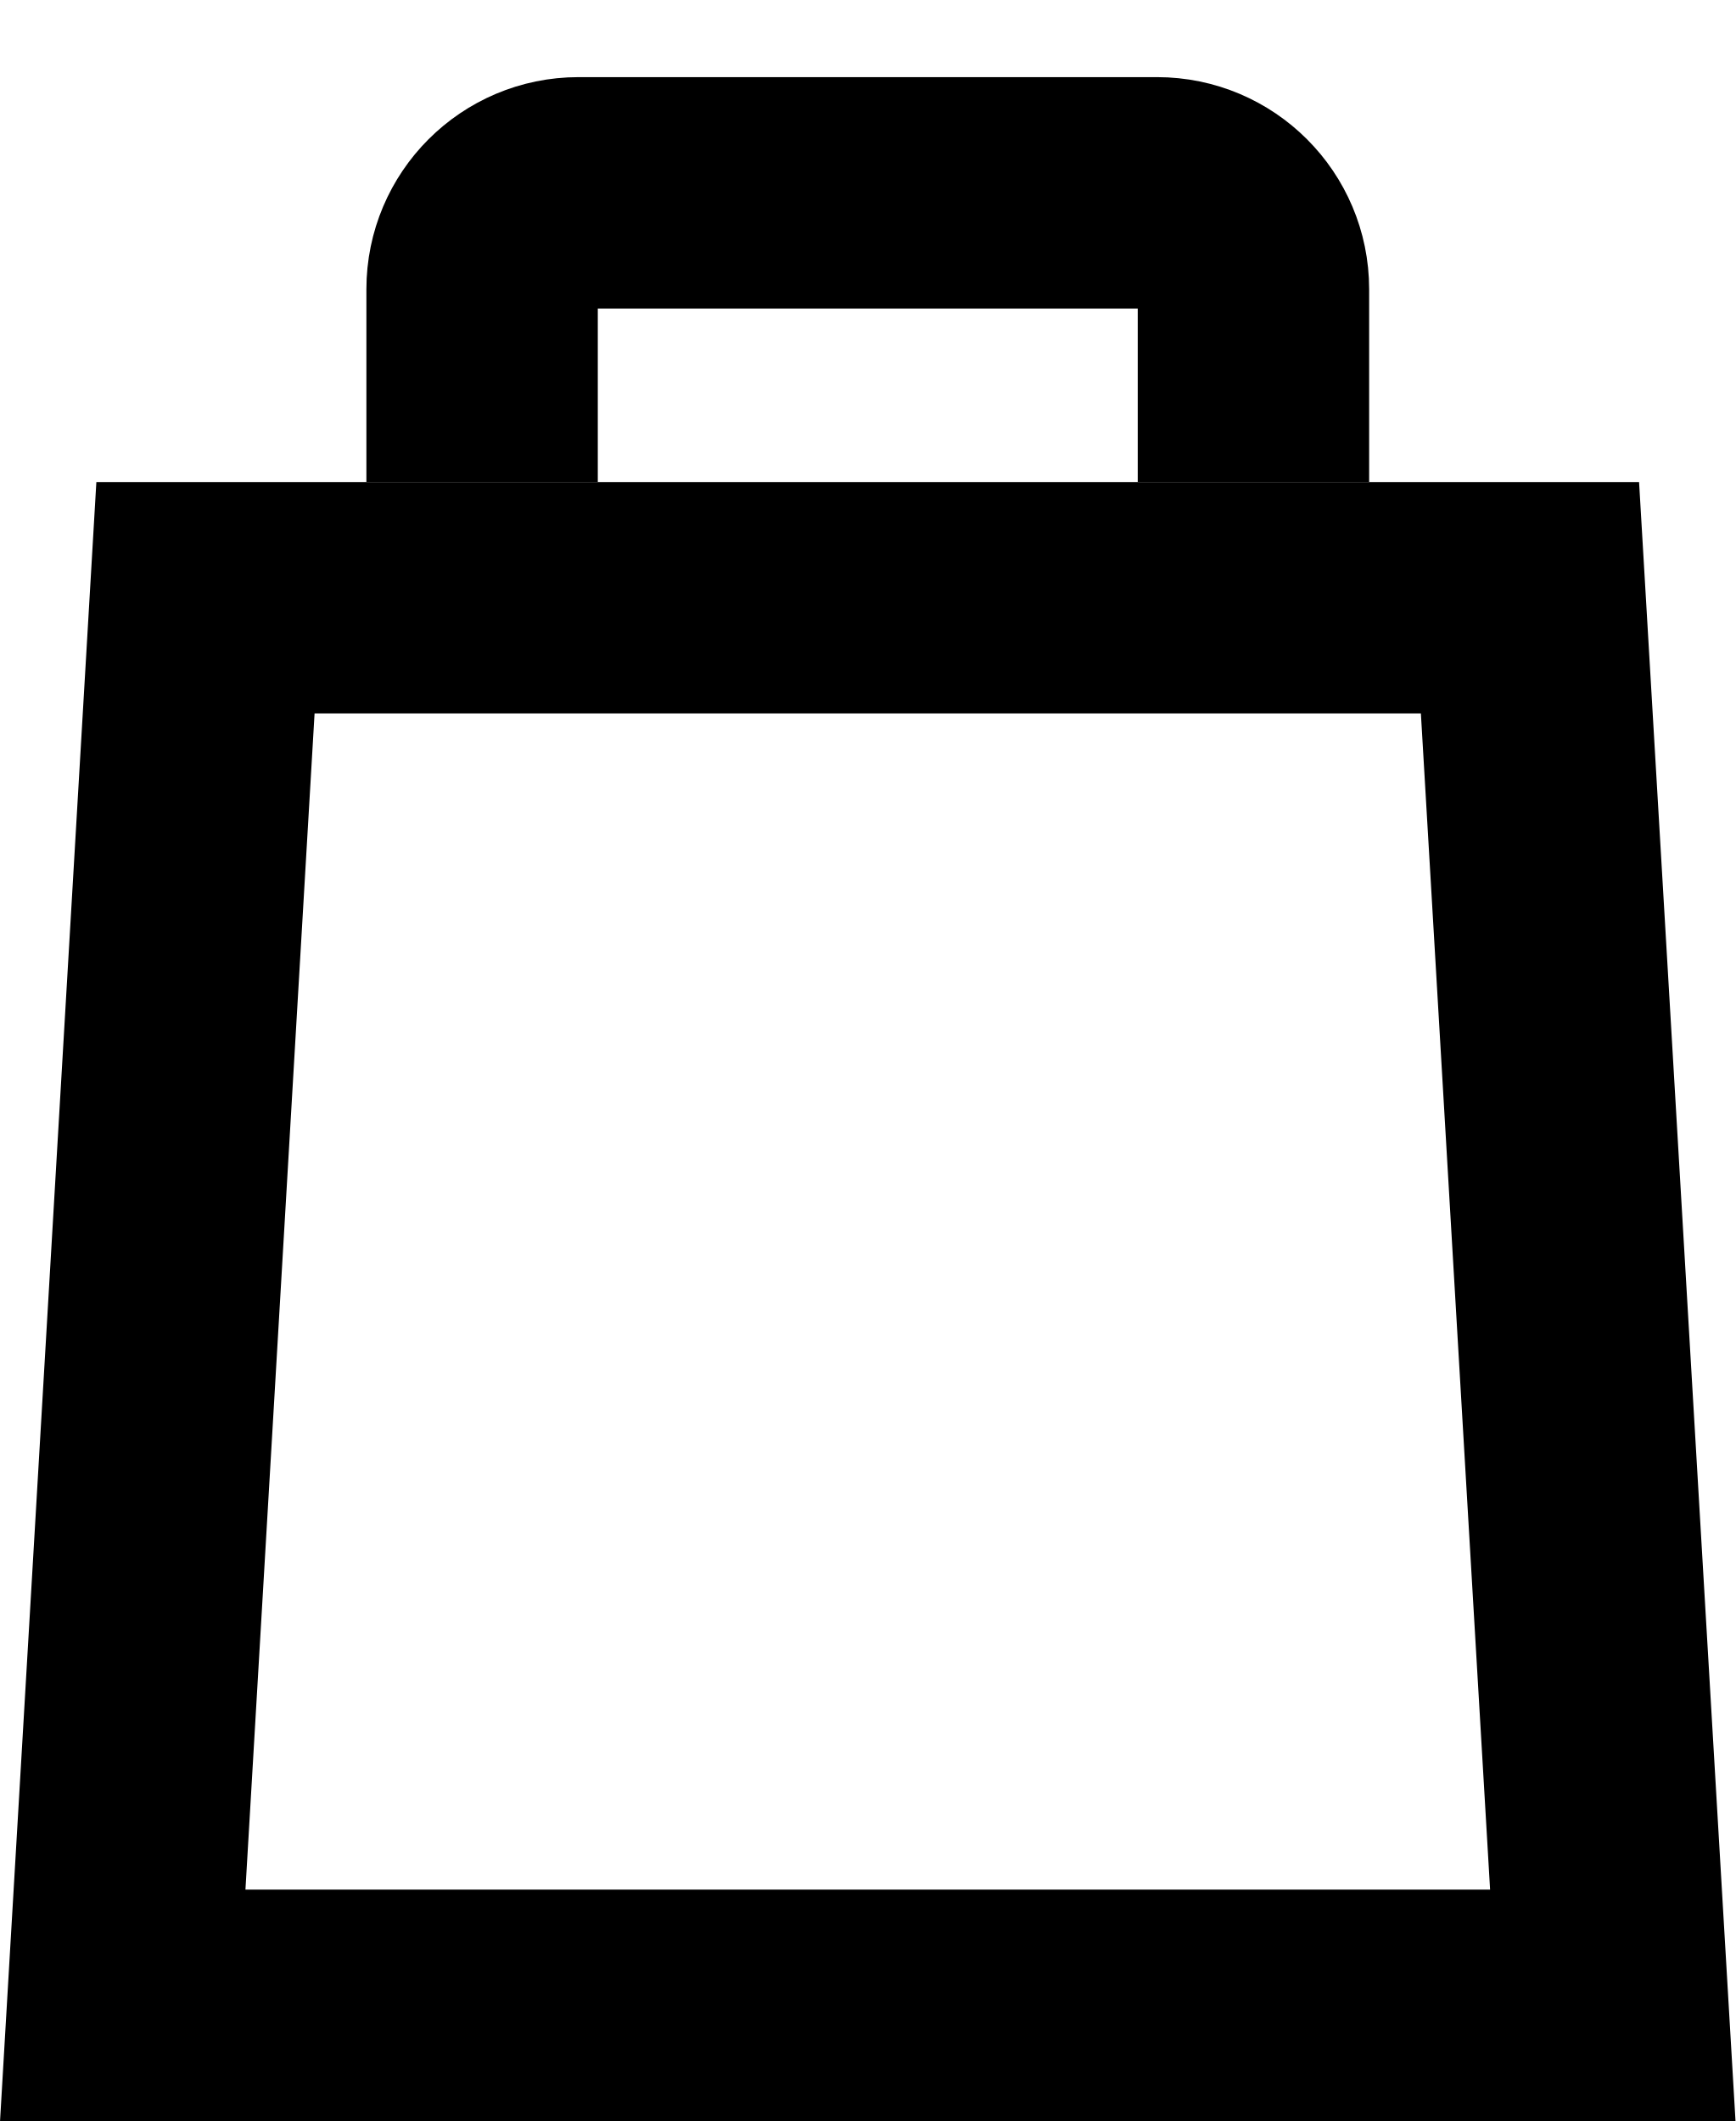
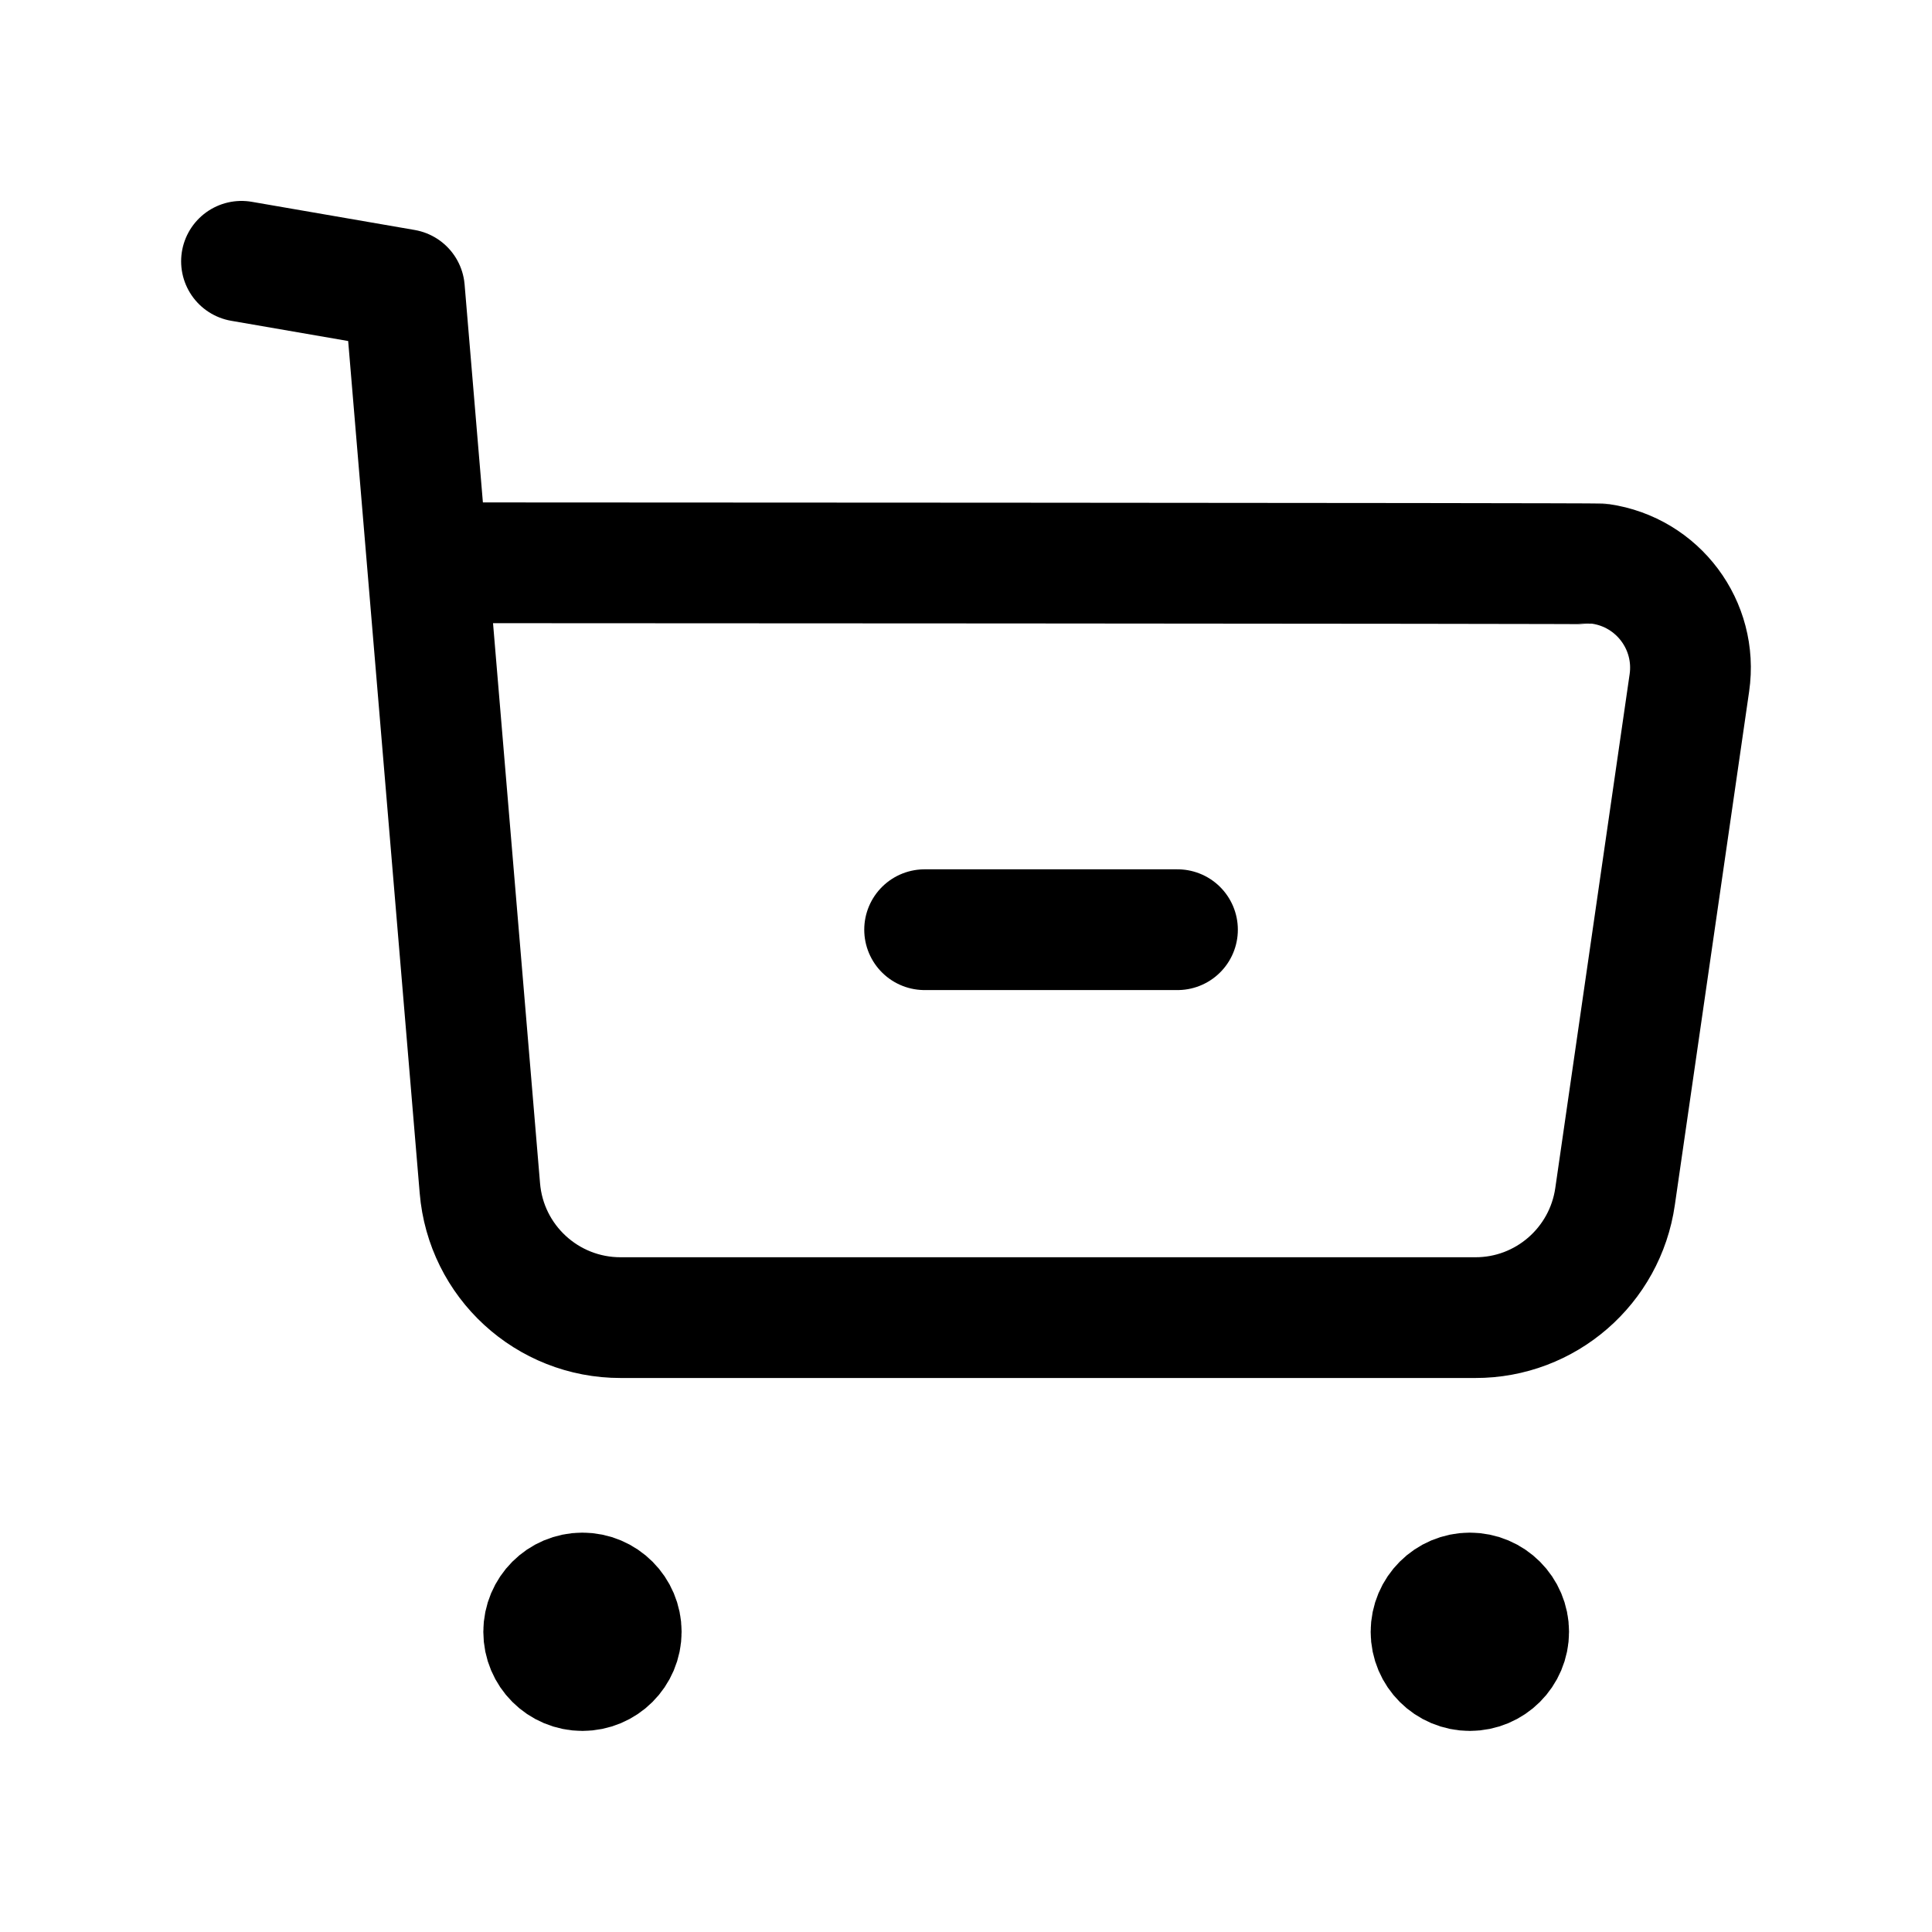
- <svg xmlns="http://www.w3.org/2000/svg" width="18" height="22" viewBox="0 0 18 22" fill="none">
-   <path d="M1.273 20.8L2.131 6.2H15.868L16.727 20.8H1.273Z" stroke="currentColor" stroke-width="2.4" />
-   <path d="M5 5V3C5 2.448 5.448 2 6 2H12C12.552 2 13 2.448 13 3V5" stroke="currentColor" stroke-width="2.4" />
+ <svg xmlns="http://www.w3.org/2000/svg" width="24" height="24" viewBox="0 0 24 24" fill="none">
+   <g stroke="currentColor" stroke-width="1.5" stroke-linecap="round" stroke-linejoin="round">
+     <path d="M3 3.246L5.024 3.596L5.961 14.759C6.036 15.67 6.798 16.37 7.712 16.368H18.326C19.199 16.37 19.939 15.727 20.063 14.863L20.986 8.483C21.09 7.769 20.595 7.108 19.882 7.005C19.82 6.996 5.349 6.991 5.349 6.991" />
+     <path d="M14.627 11.549H11.486" />
+     <path d="M7.238 20.245V20.363M7.717 20.271C7.717 20.537 7.501 20.752 7.235 20.752C6.969 20.752 6.754 20.537 6.754 20.271C6.754 20.005 6.969 19.789 7.235 19.789C7.501 19.789 7.717 20.005 7.717 20.271Z" />
+     <path d="M18.262 20.245V20.363M18.741 20.271C18.741 20.537 18.525 20.752 18.259 20.752C17.993 20.752 17.777 20.537 17.777 20.271C17.777 20.005 17.993 19.789 18.259 19.789C18.525 19.789 18.741 20.005 18.741 20.271Z" />
+   </g>
</svg>
